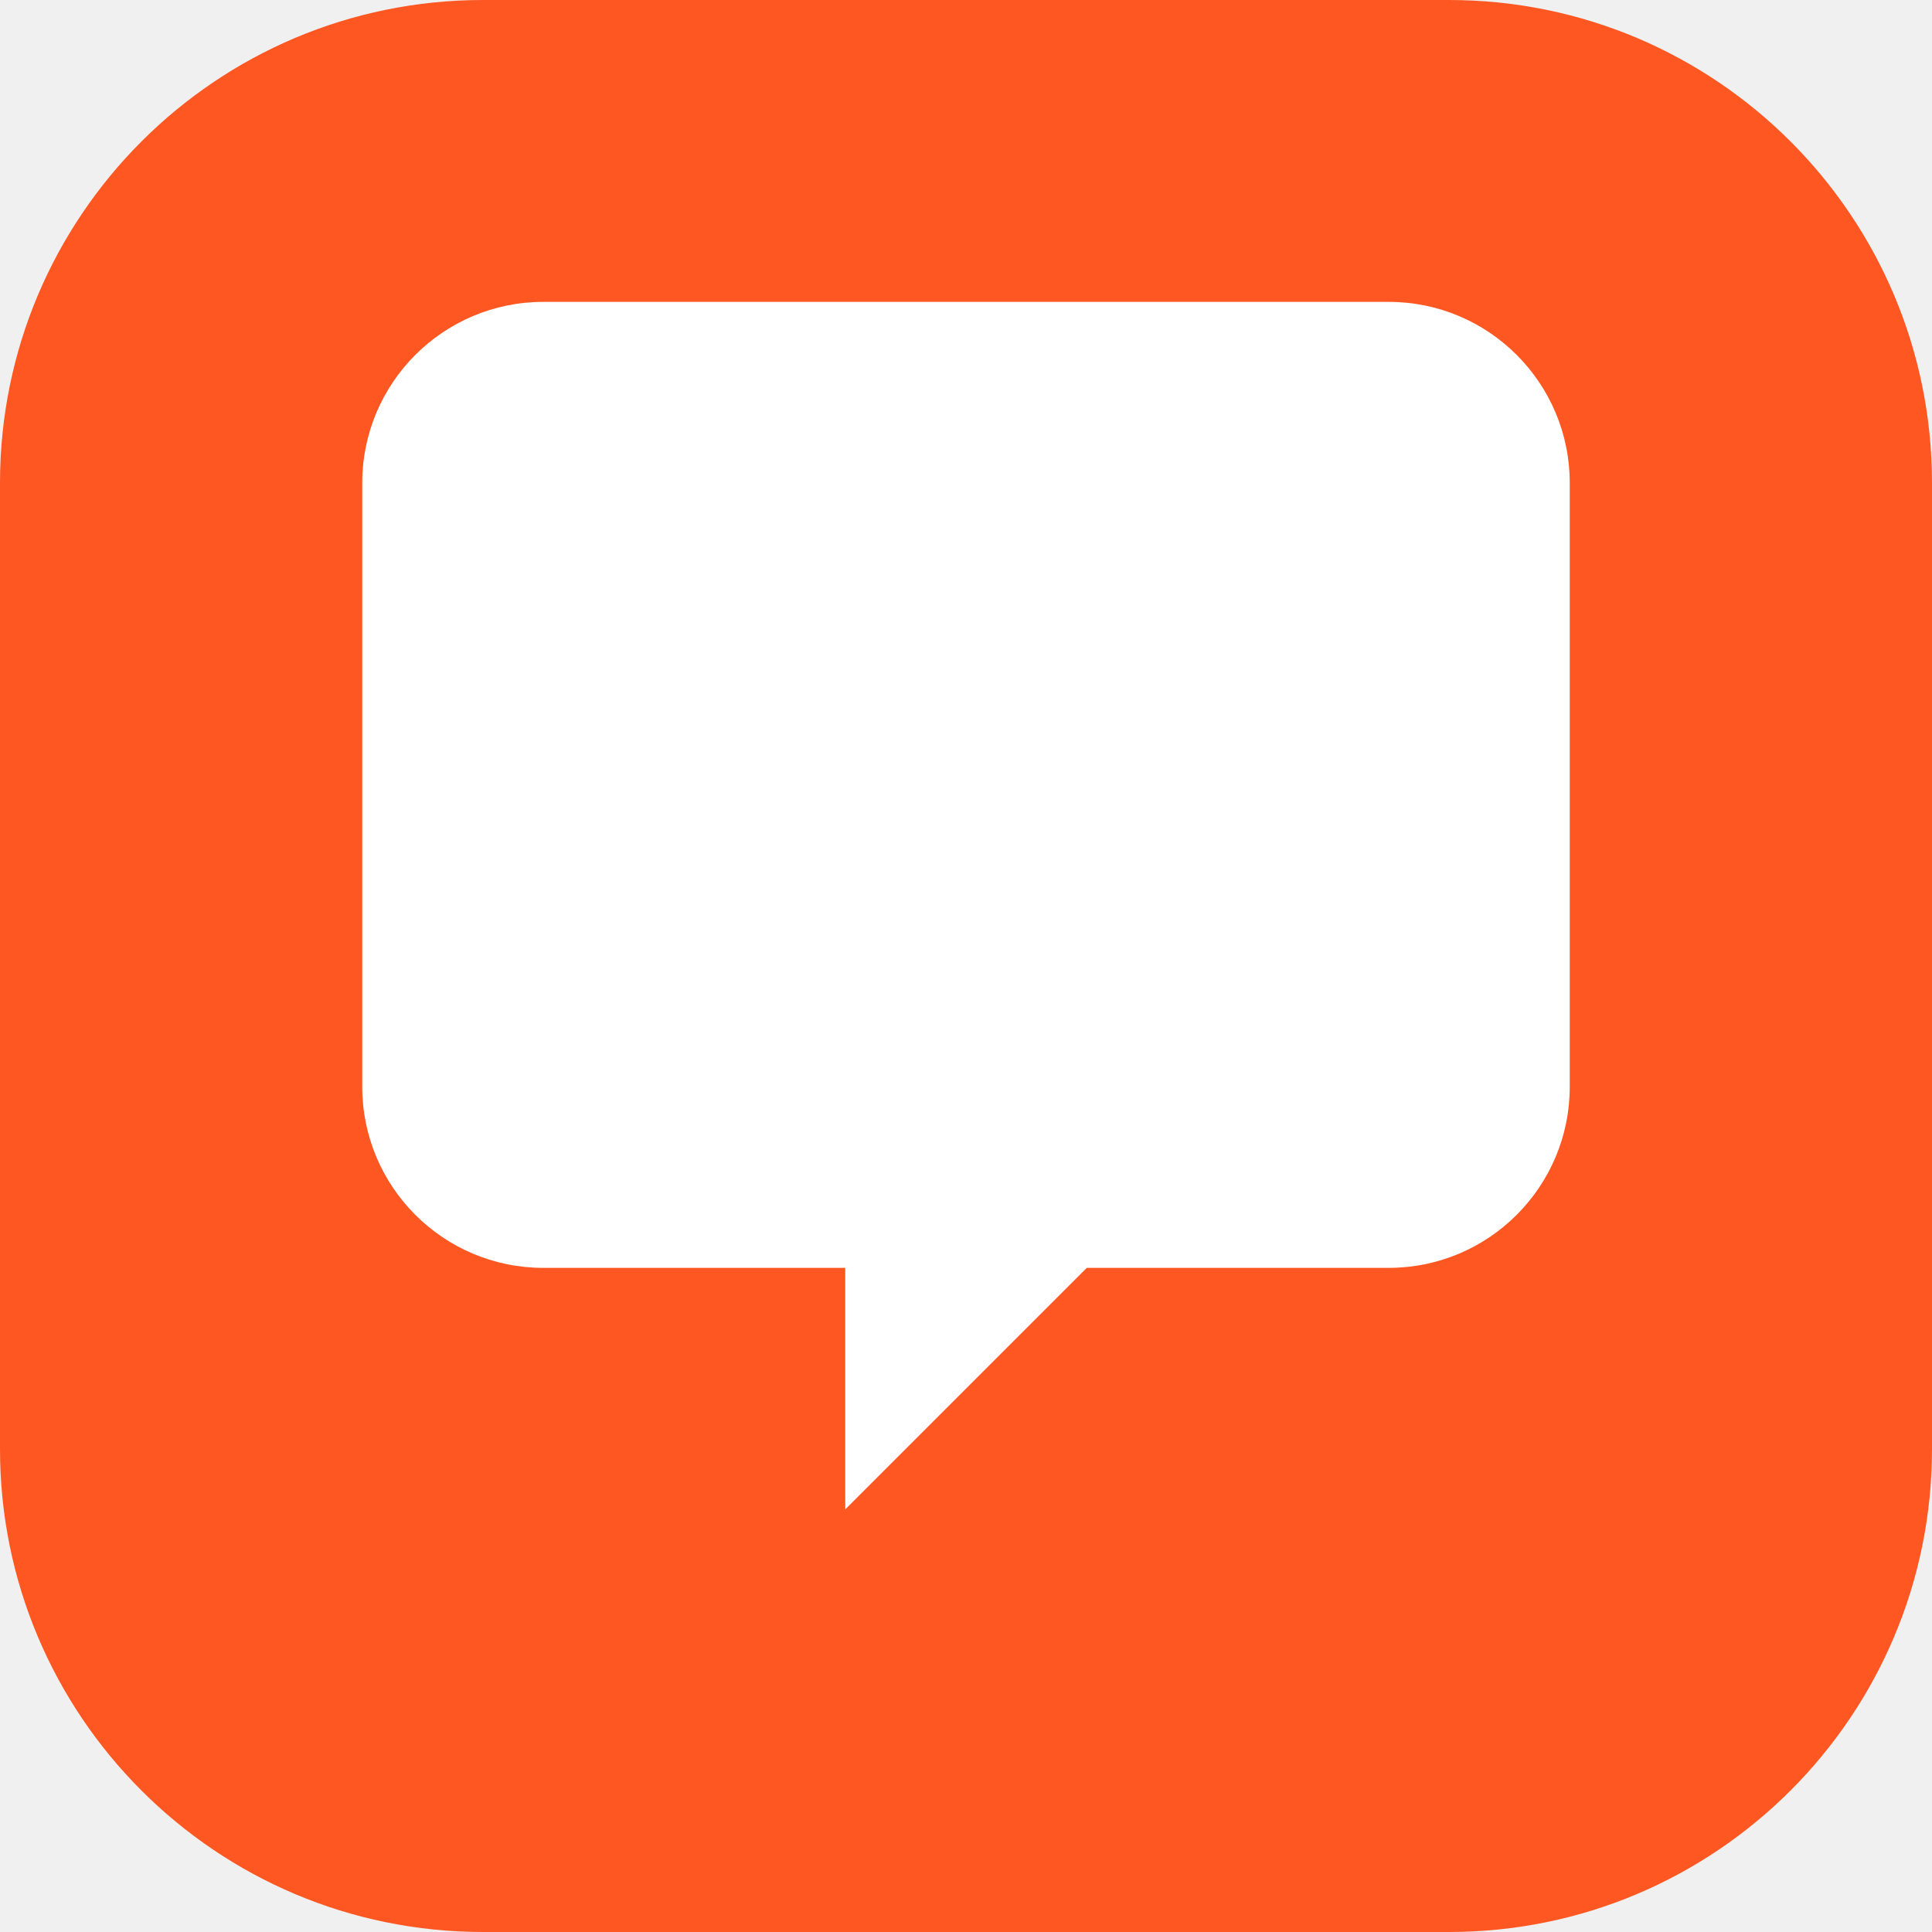
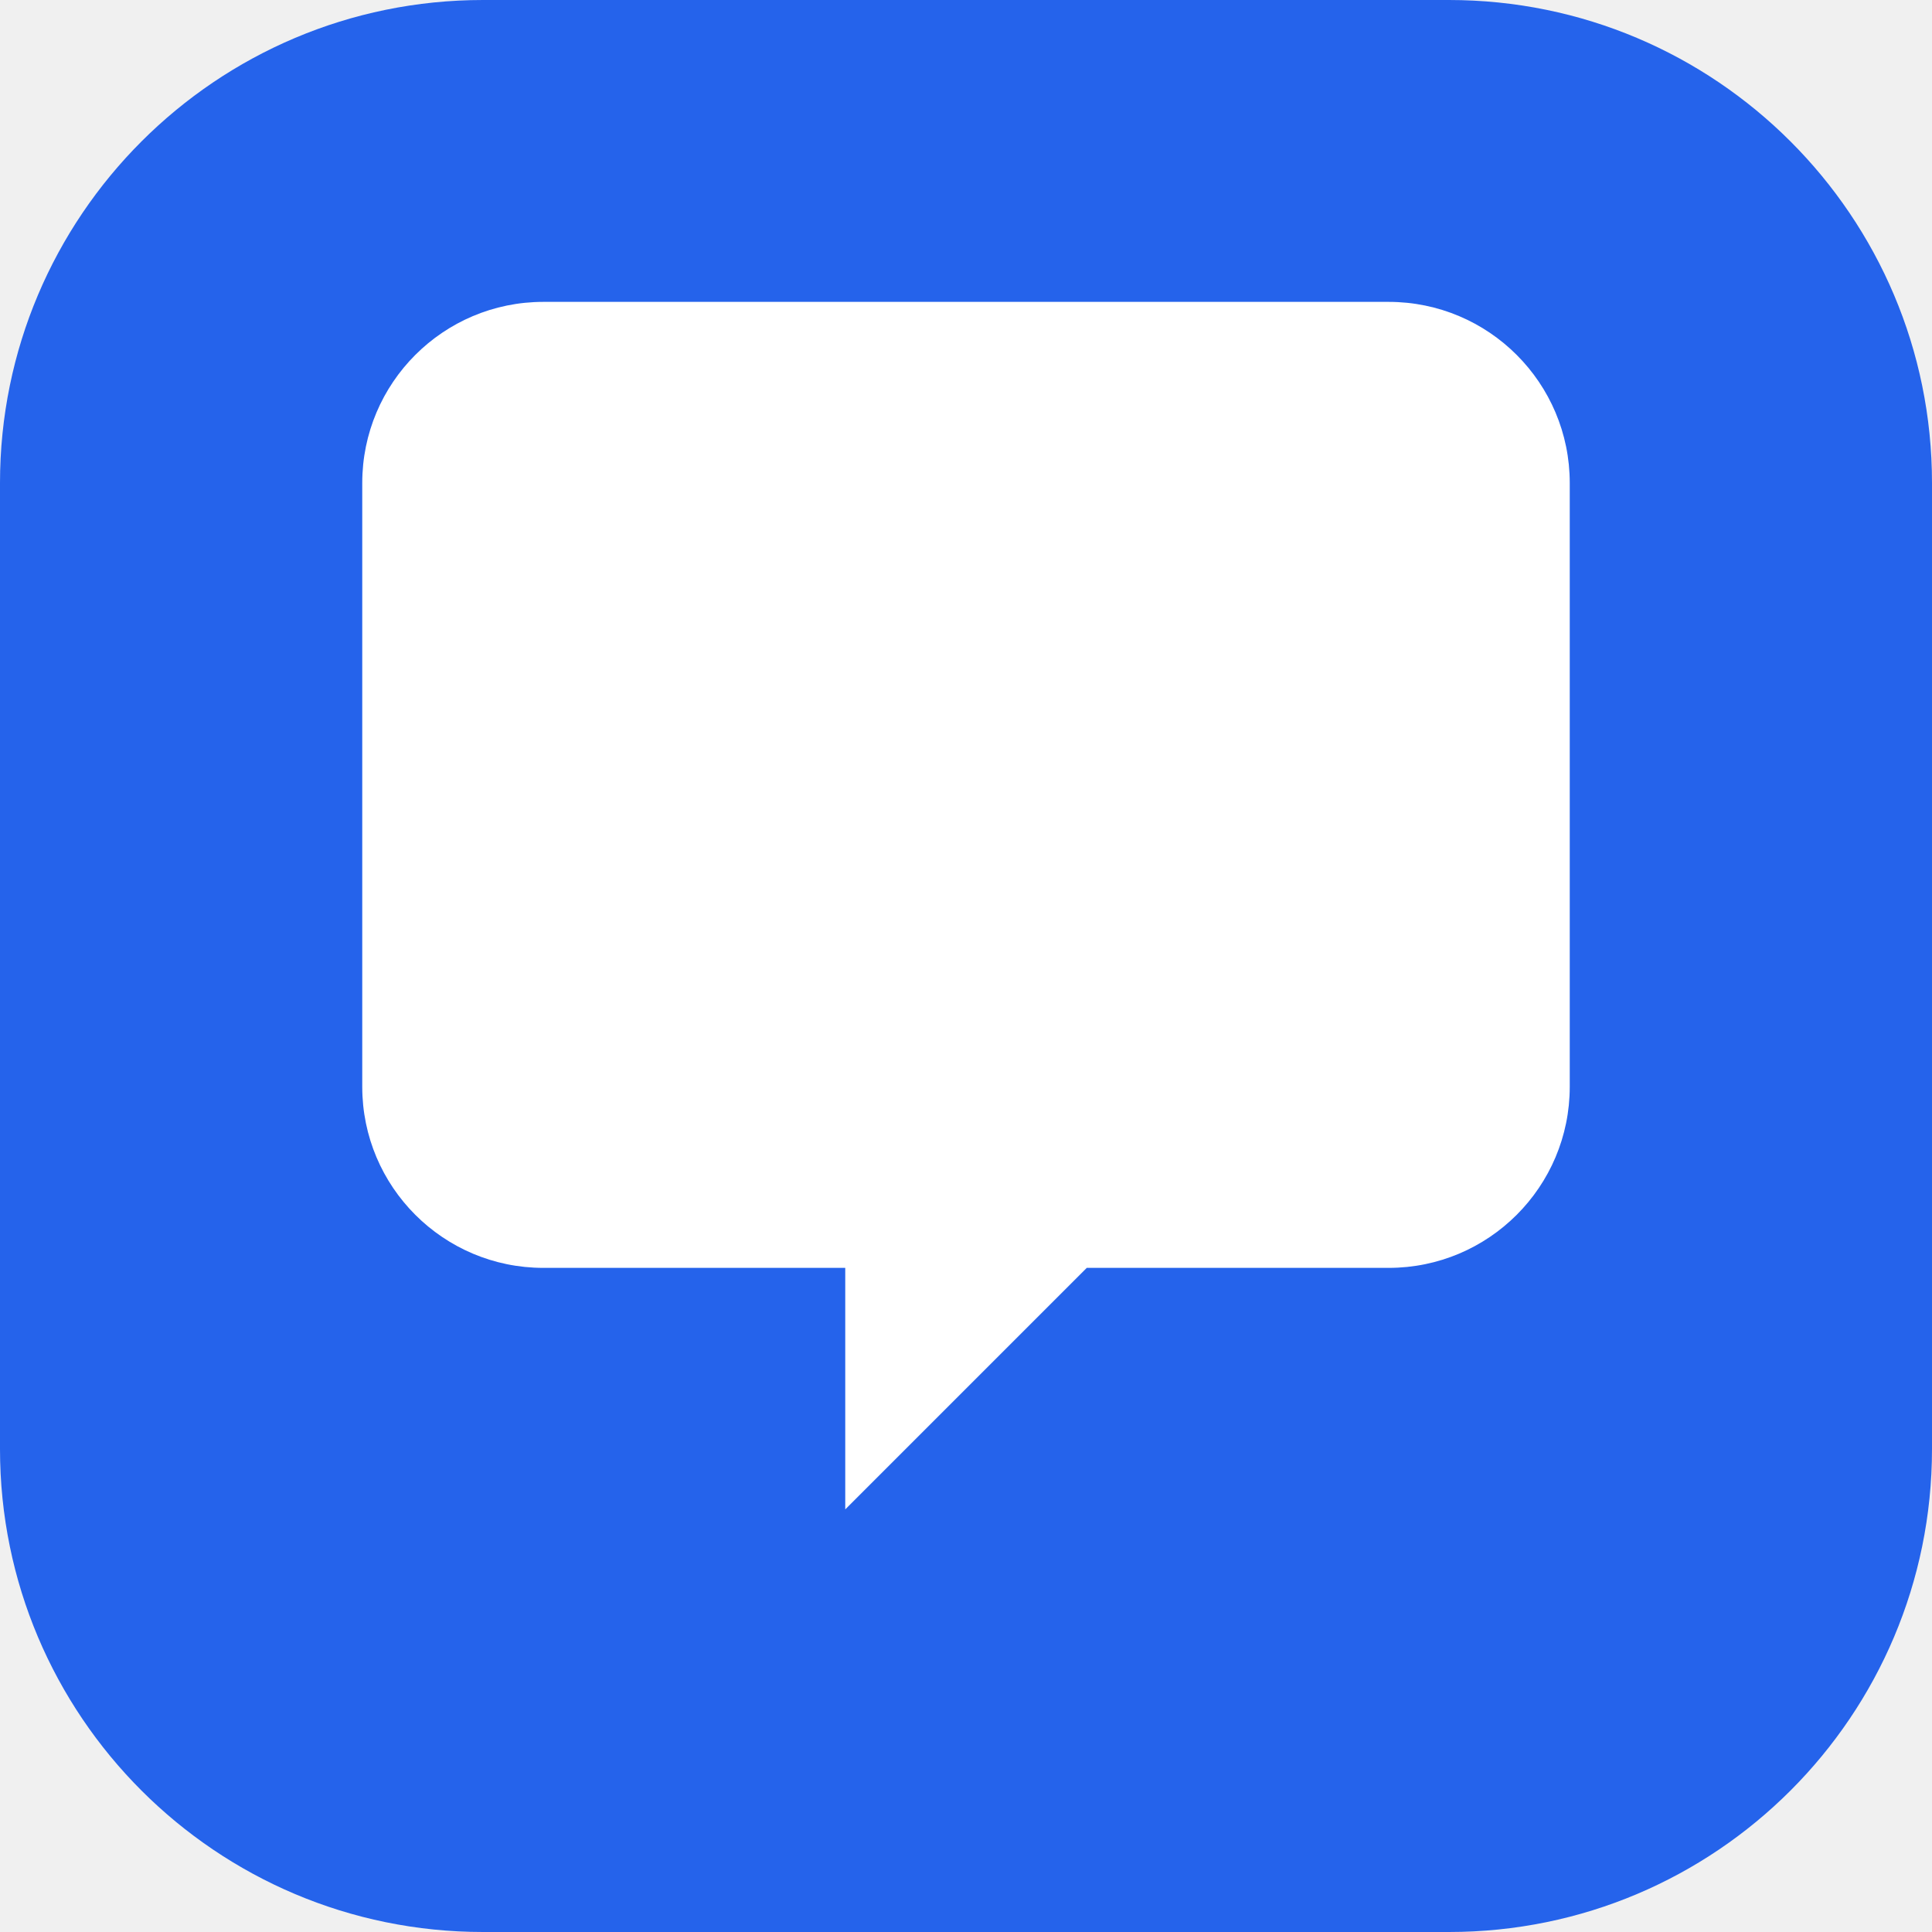
<svg xmlns="http://www.w3.org/2000/svg" viewBox="0 0 32 32">
-   <rect width="32" height="32" rx="8" fill="#ff5722" />
+   <rect width="32" height="32" rx="8" fill="#2563eb" />
  <path d="M6 8a3 3 0 0 1 3-3h14a3 3 0 0 1 3 3v10a3 3 0 0 1-3 3H18l-4 4v-4H9a3 3 0 0 1-3-3V8z" fill="white" />
</svg>
